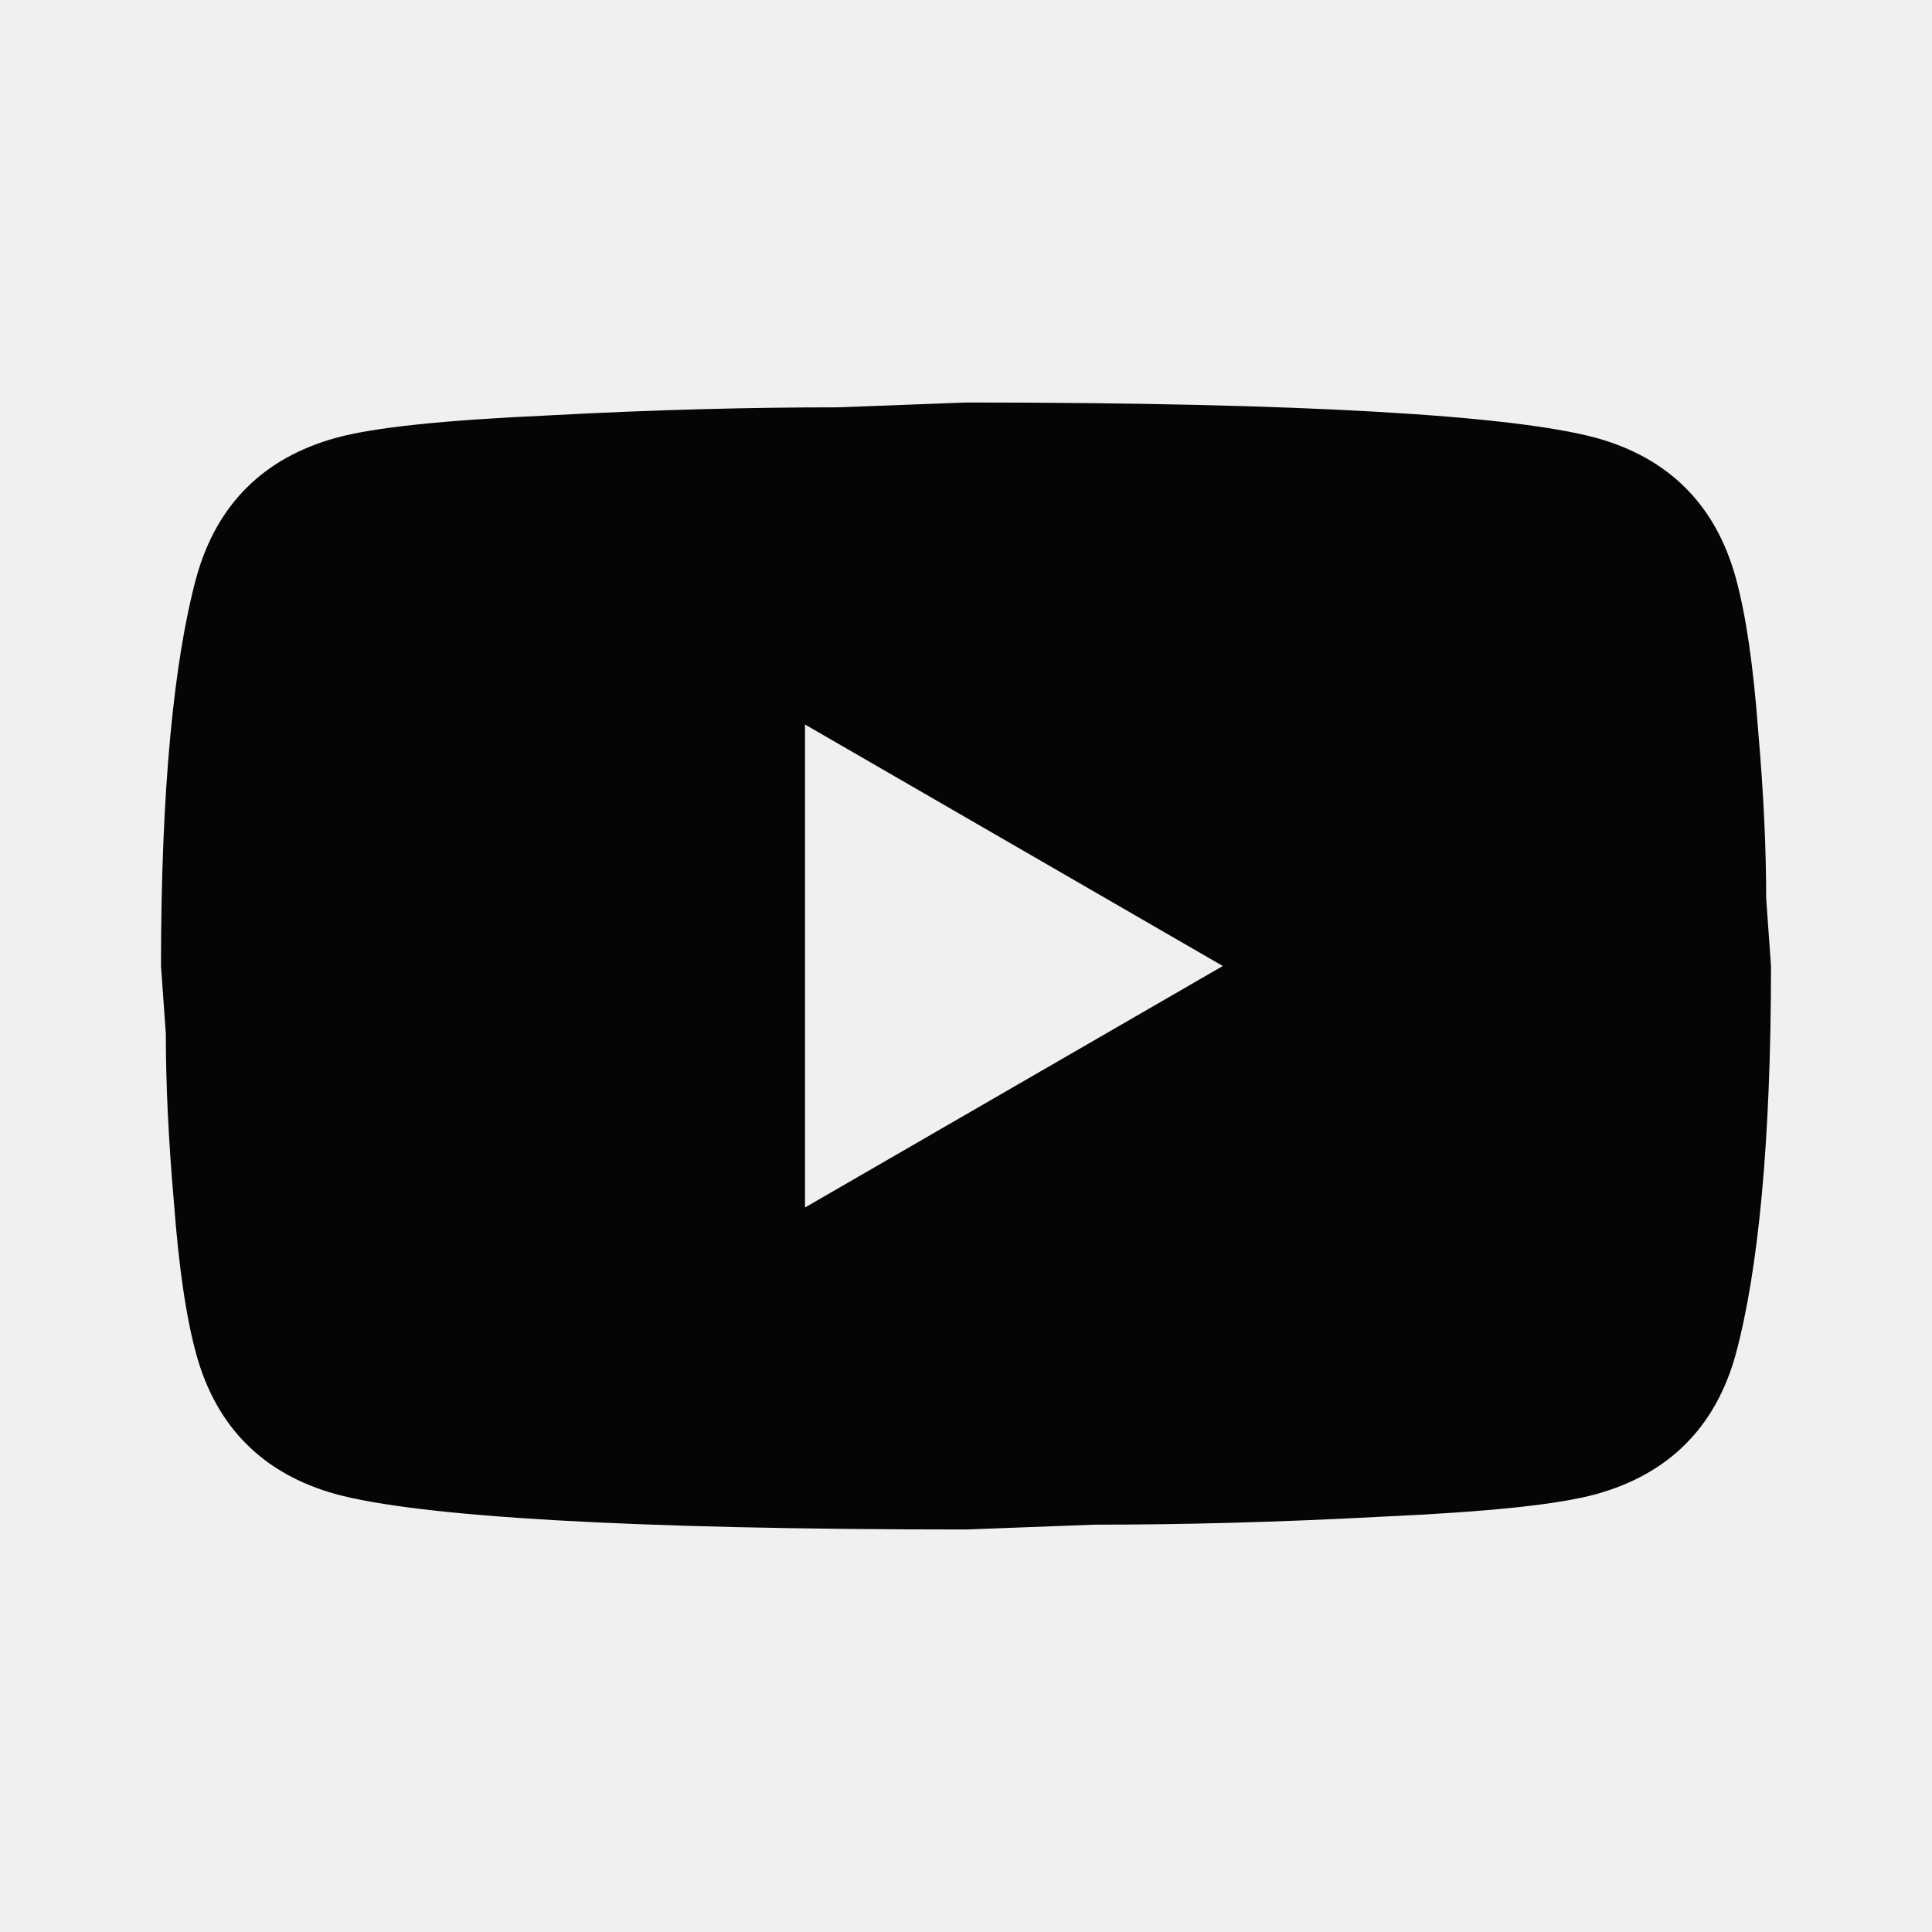
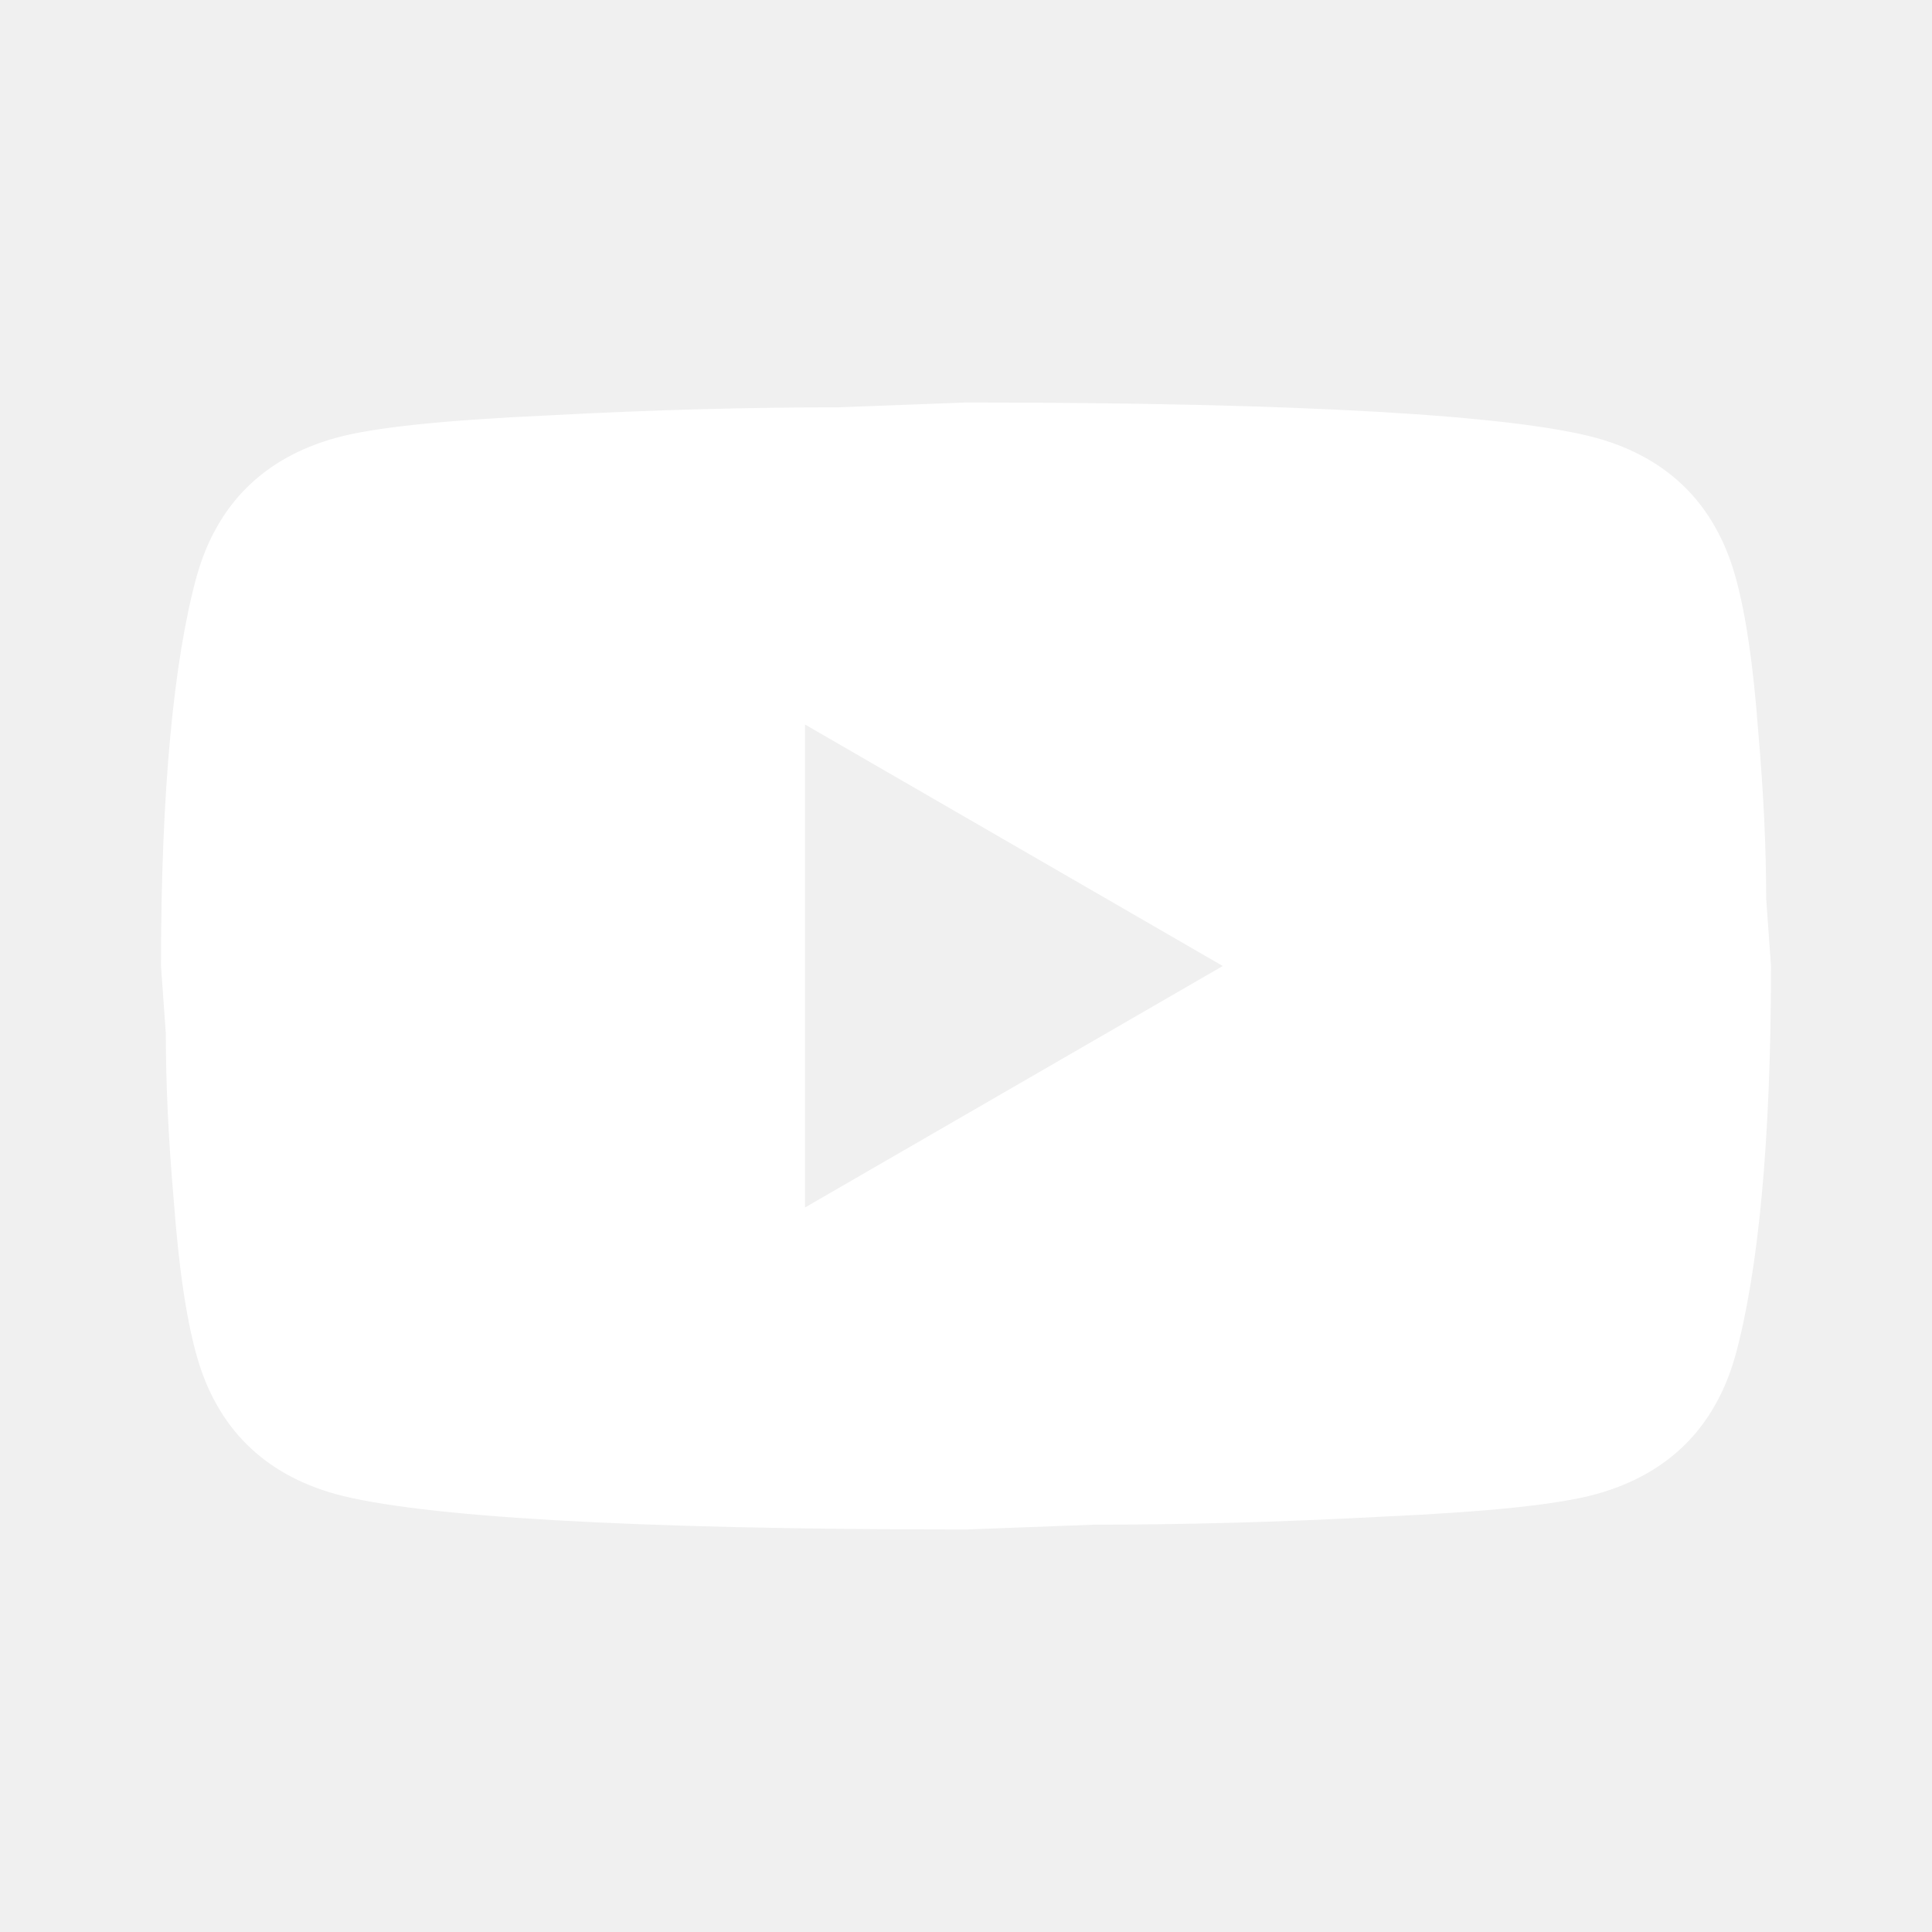
<svg xmlns="http://www.w3.org/2000/svg" width="36" height="36" viewBox="0 0 24 24">
-   <path fill="#050505" d="m10 15l5.19-3L10 9zm11.56-7.83c.13.47.22 1.1.28 1.9c.07.8.1 1.49.1 2.09L22 12c0 2.19-.16 3.8-.44 4.83c-.25.9-.83 1.48-1.73 1.73c-.47.13-1.33.22-2.65.28c-1.3.07-2.49.1-3.59.1L12 19c-4.19 0-6.8-.16-7.83-.44c-.9-.25-1.48-.83-1.73-1.73c-.13-.47-.22-1.1-.28-1.9c-.07-.8-.1-1.49-.1-2.09L2 12c0-2.19.16-3.8.44-4.83c.25-.9.83-1.48 1.73-1.73c.47-.13 1.33-.22 2.65-.28c1.3-.07 2.49-.1 3.59-.1L12 5c4.19 0 6.8.16 7.83.44c.9.25 1.48.83 1.73 1.73" />
+   <path fill="#FFFFFF" d="m10 15l5.19-3L10 9zm11.56-7.83c.13.47.22 1.1.28 1.9c.07.8.1 1.49.1 2.09L22 12c0 2.19-.16 3.8-.44 4.83c-.25.9-.83 1.48-1.73 1.73c-.47.13-1.33.22-2.65.28c-1.3.07-2.49.1-3.59.1L12 19c-4.19 0-6.8-.16-7.83-.44c-.9-.25-1.48-.83-1.73-1.73c-.13-.47-.22-1.1-.28-1.9c-.07-.8-.1-1.49-.1-2.09L2 12c0-2.19.16-3.8.44-4.83c.25-.9.83-1.48 1.73-1.73c.47-.13 1.33-.22 2.65-.28c1.3-.07 2.49-.1 3.59-.1L12 5c4.19 0 6.8.16 7.83.44c.9.25 1.48.83 1.73 1.73" />
</svg>
